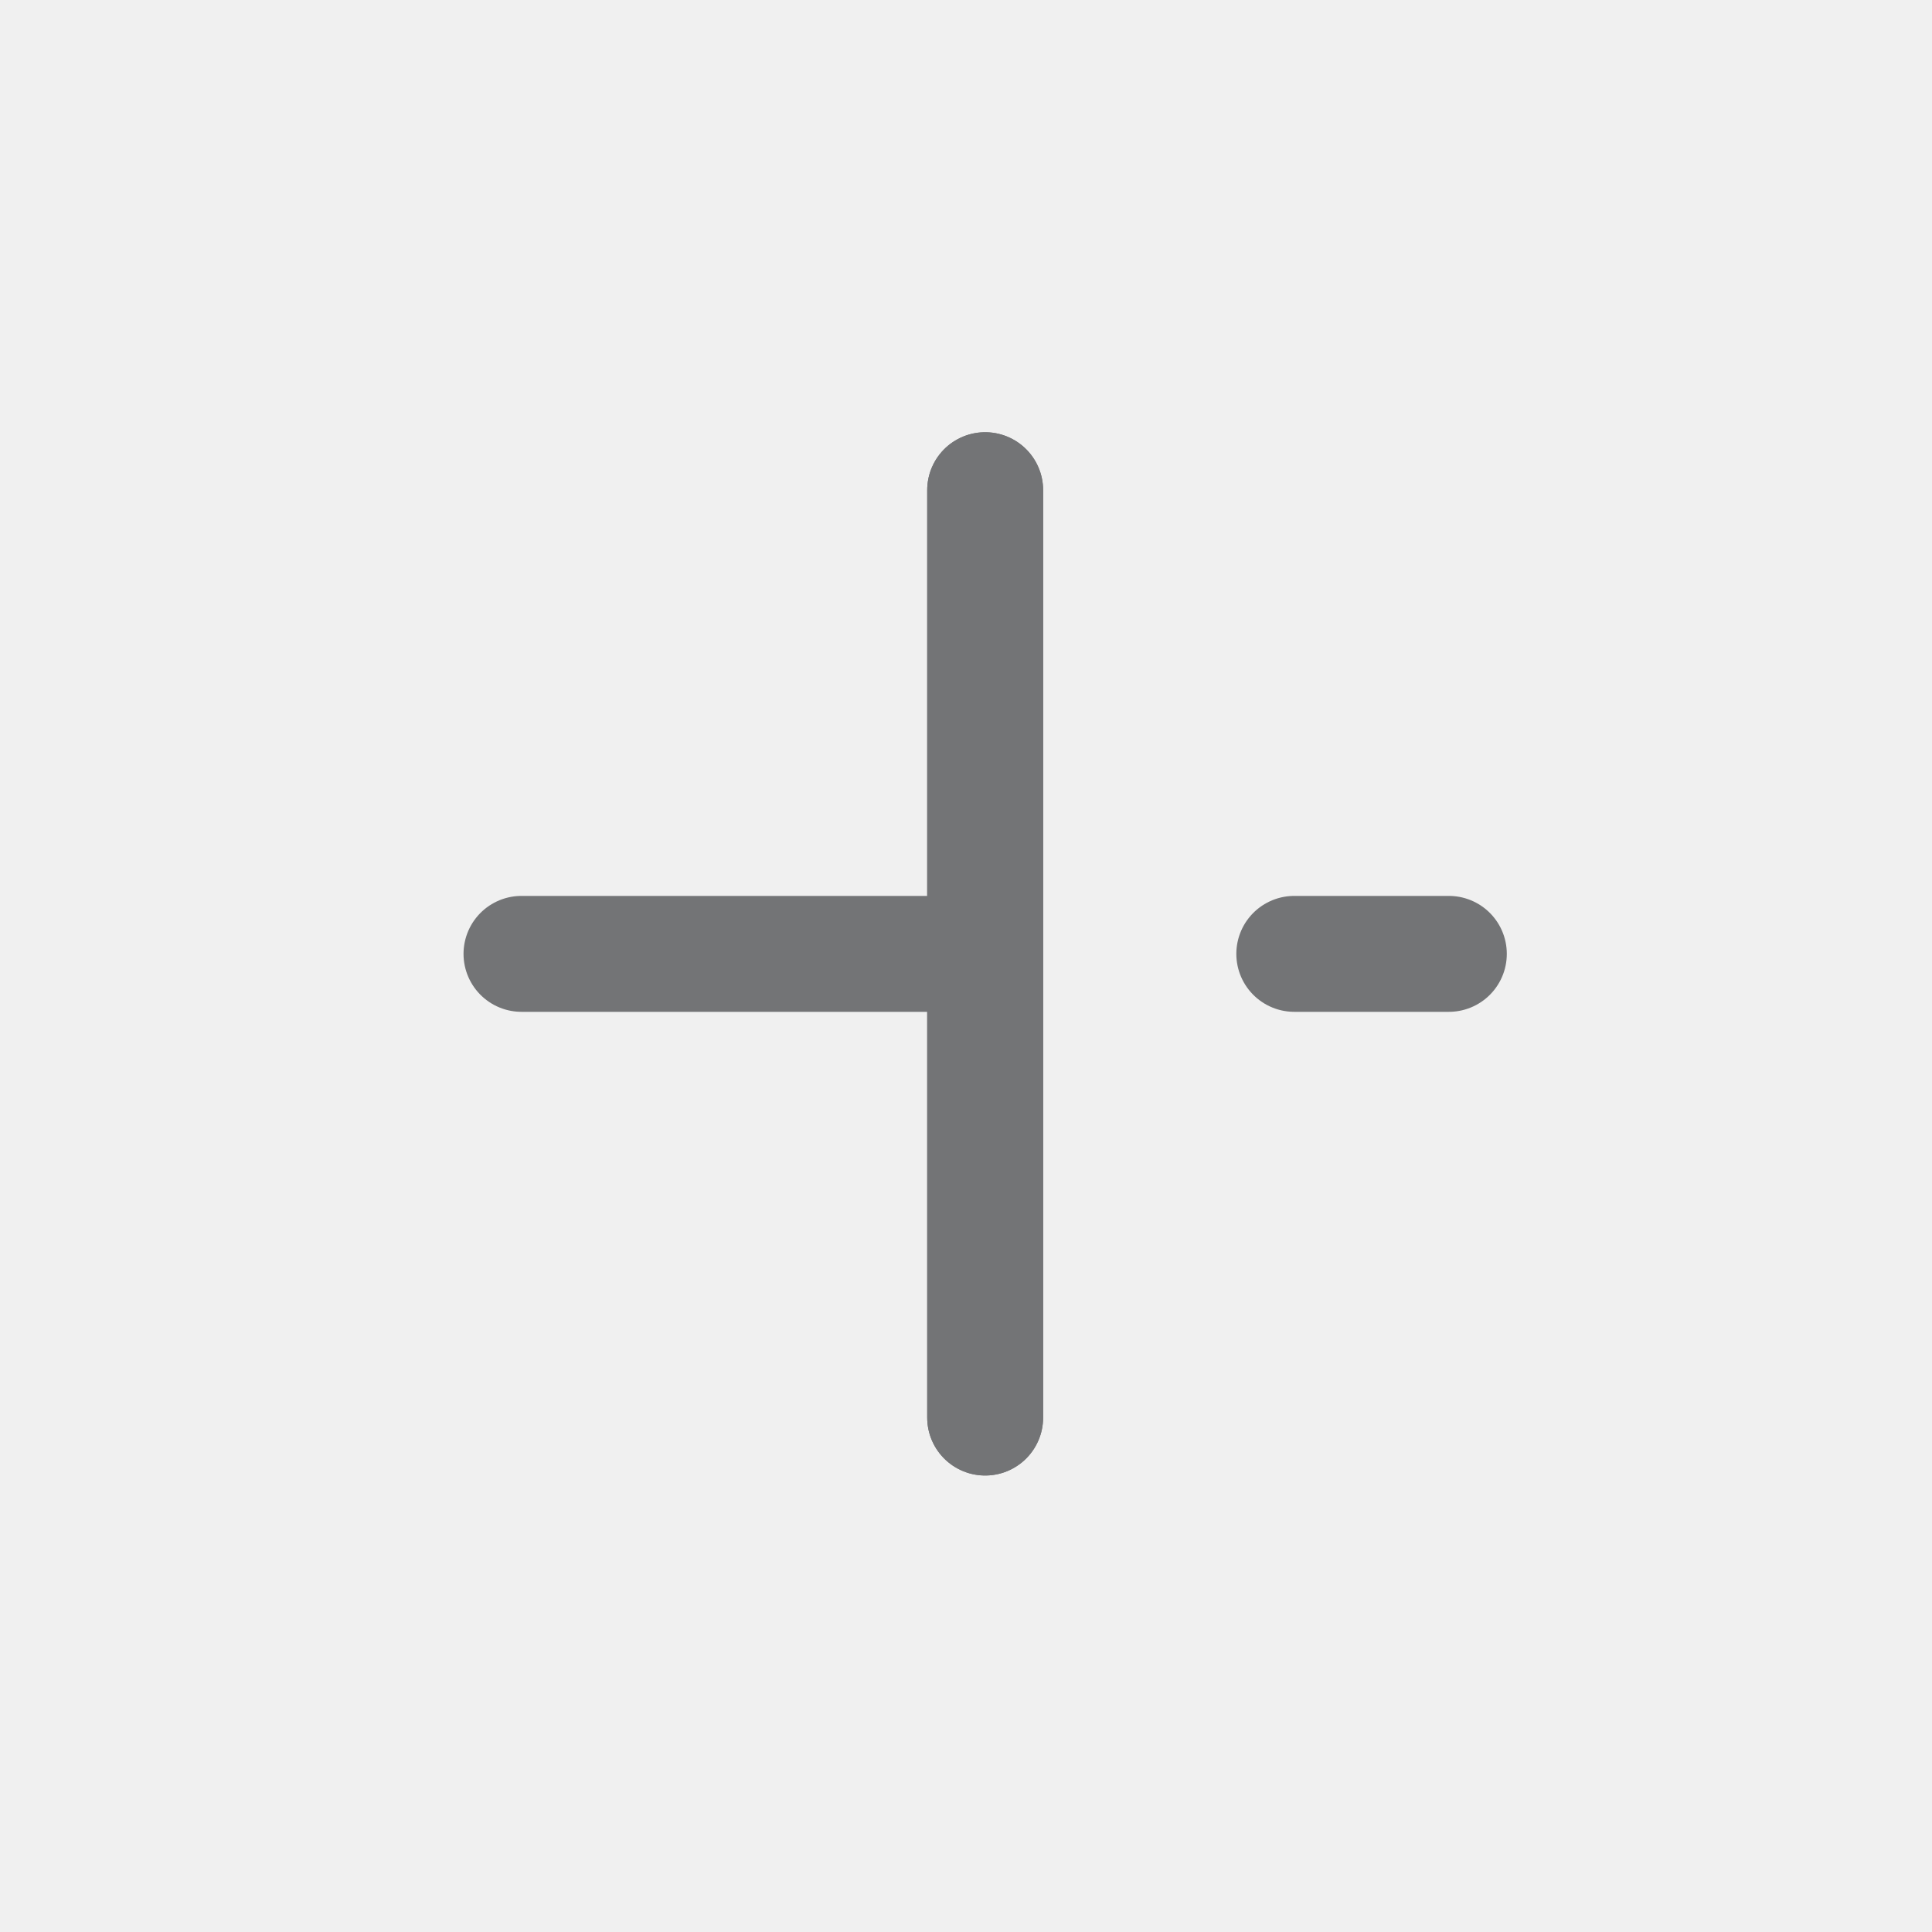
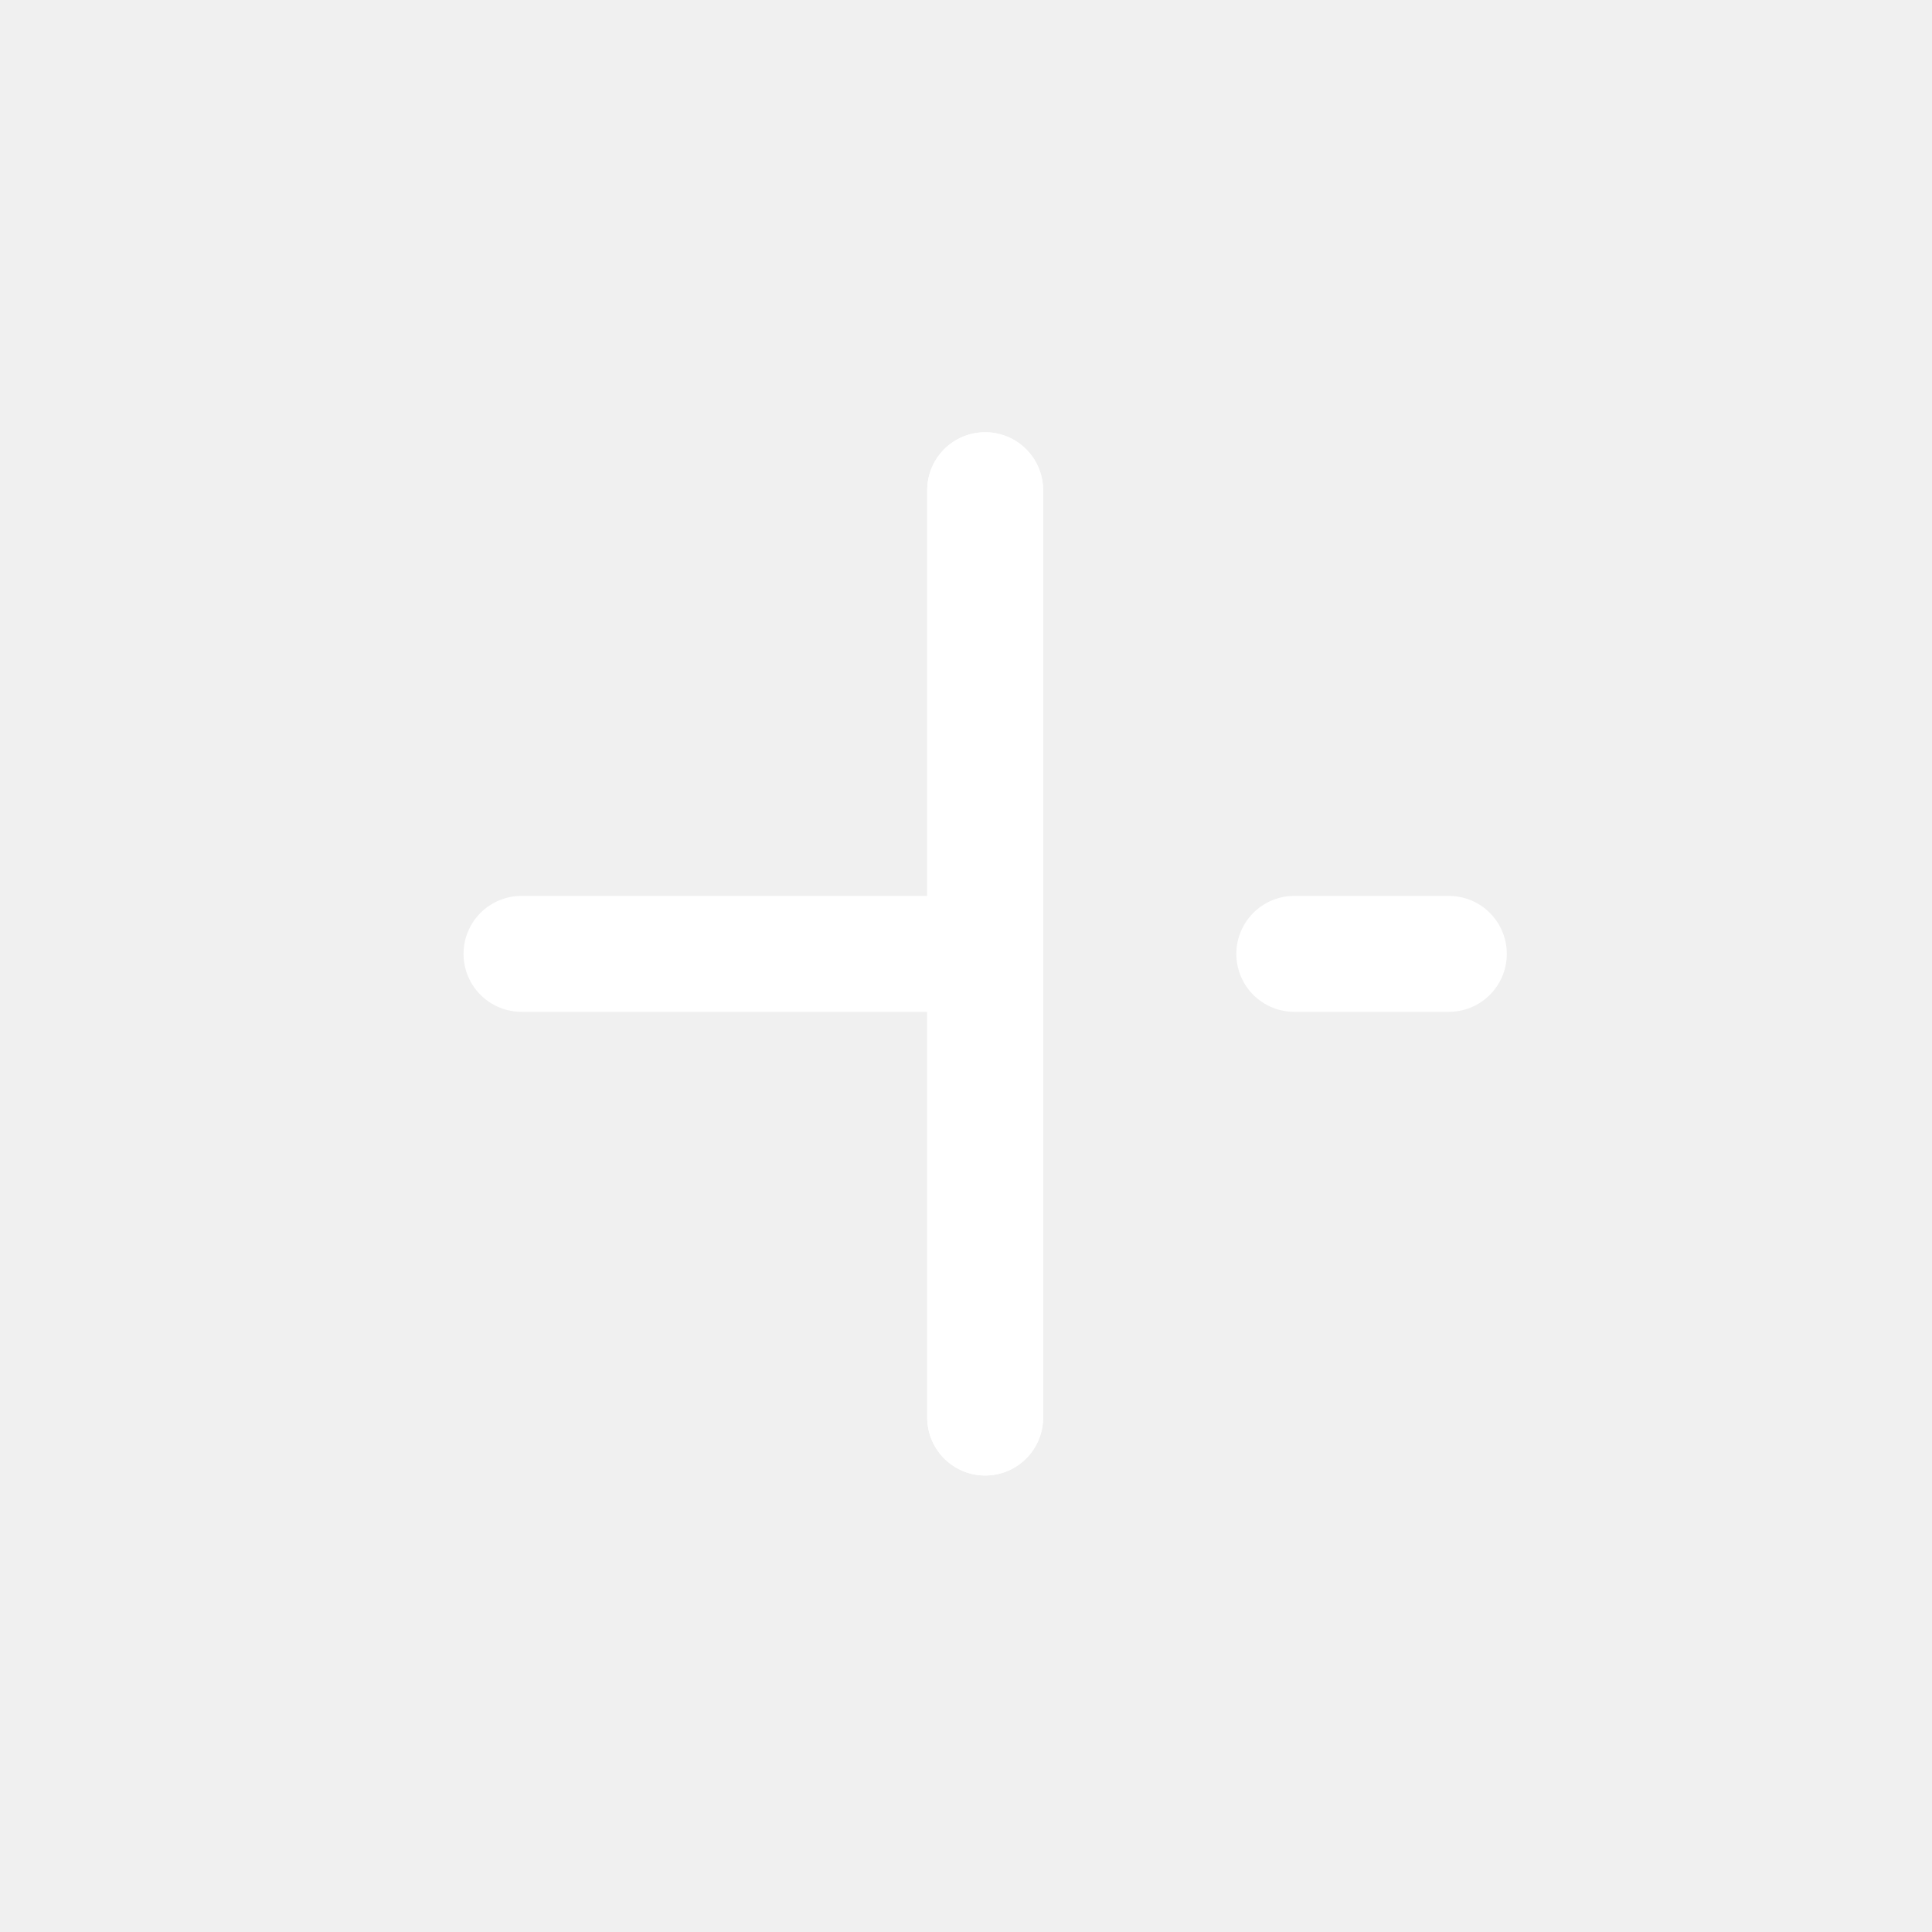
<svg xmlns="http://www.w3.org/2000/svg" width="25" height="25" viewBox="0 0 25 25" fill="none">
-   <path d="M12.748 18.343V6.343" stroke="#737476" stroke-width="1.5" stroke-linecap="round" stroke-linejoin="round" />
-   <path d="M16.748 12.343H18.748" stroke="#737476" stroke-width="1.5" stroke-linecap="round" stroke-linejoin="round" />
-   <path d="M6.748 12.343H12.408" stroke="#737476" stroke-width="1.5" stroke-linecap="round" stroke-linejoin="round" />
-   <path d="M12.748 18.343V6.343" stroke="#737476" stroke-width="1.5" stroke-linecap="round" stroke-linejoin="round" />
+   <path d="M12.748 18.343V6.343" stroke="#fff" stroke-width="1.5" stroke-linecap="round" stroke-linejoin="round" />
+   <path d="M16.748 12.343H18.748" stroke="#fff" stroke-width="1.5" stroke-linecap="round" stroke-linejoin="round" />
+   <path d="M6.748 12.343H12.408" stroke="#fff" stroke-width="1.5" stroke-linecap="round" stroke-linejoin="round" />
+   <path d="M12.748 18.343V6.343" stroke="#fff" stroke-width="1.5" stroke-linecap="round" stroke-linejoin="round" />
</svg>
